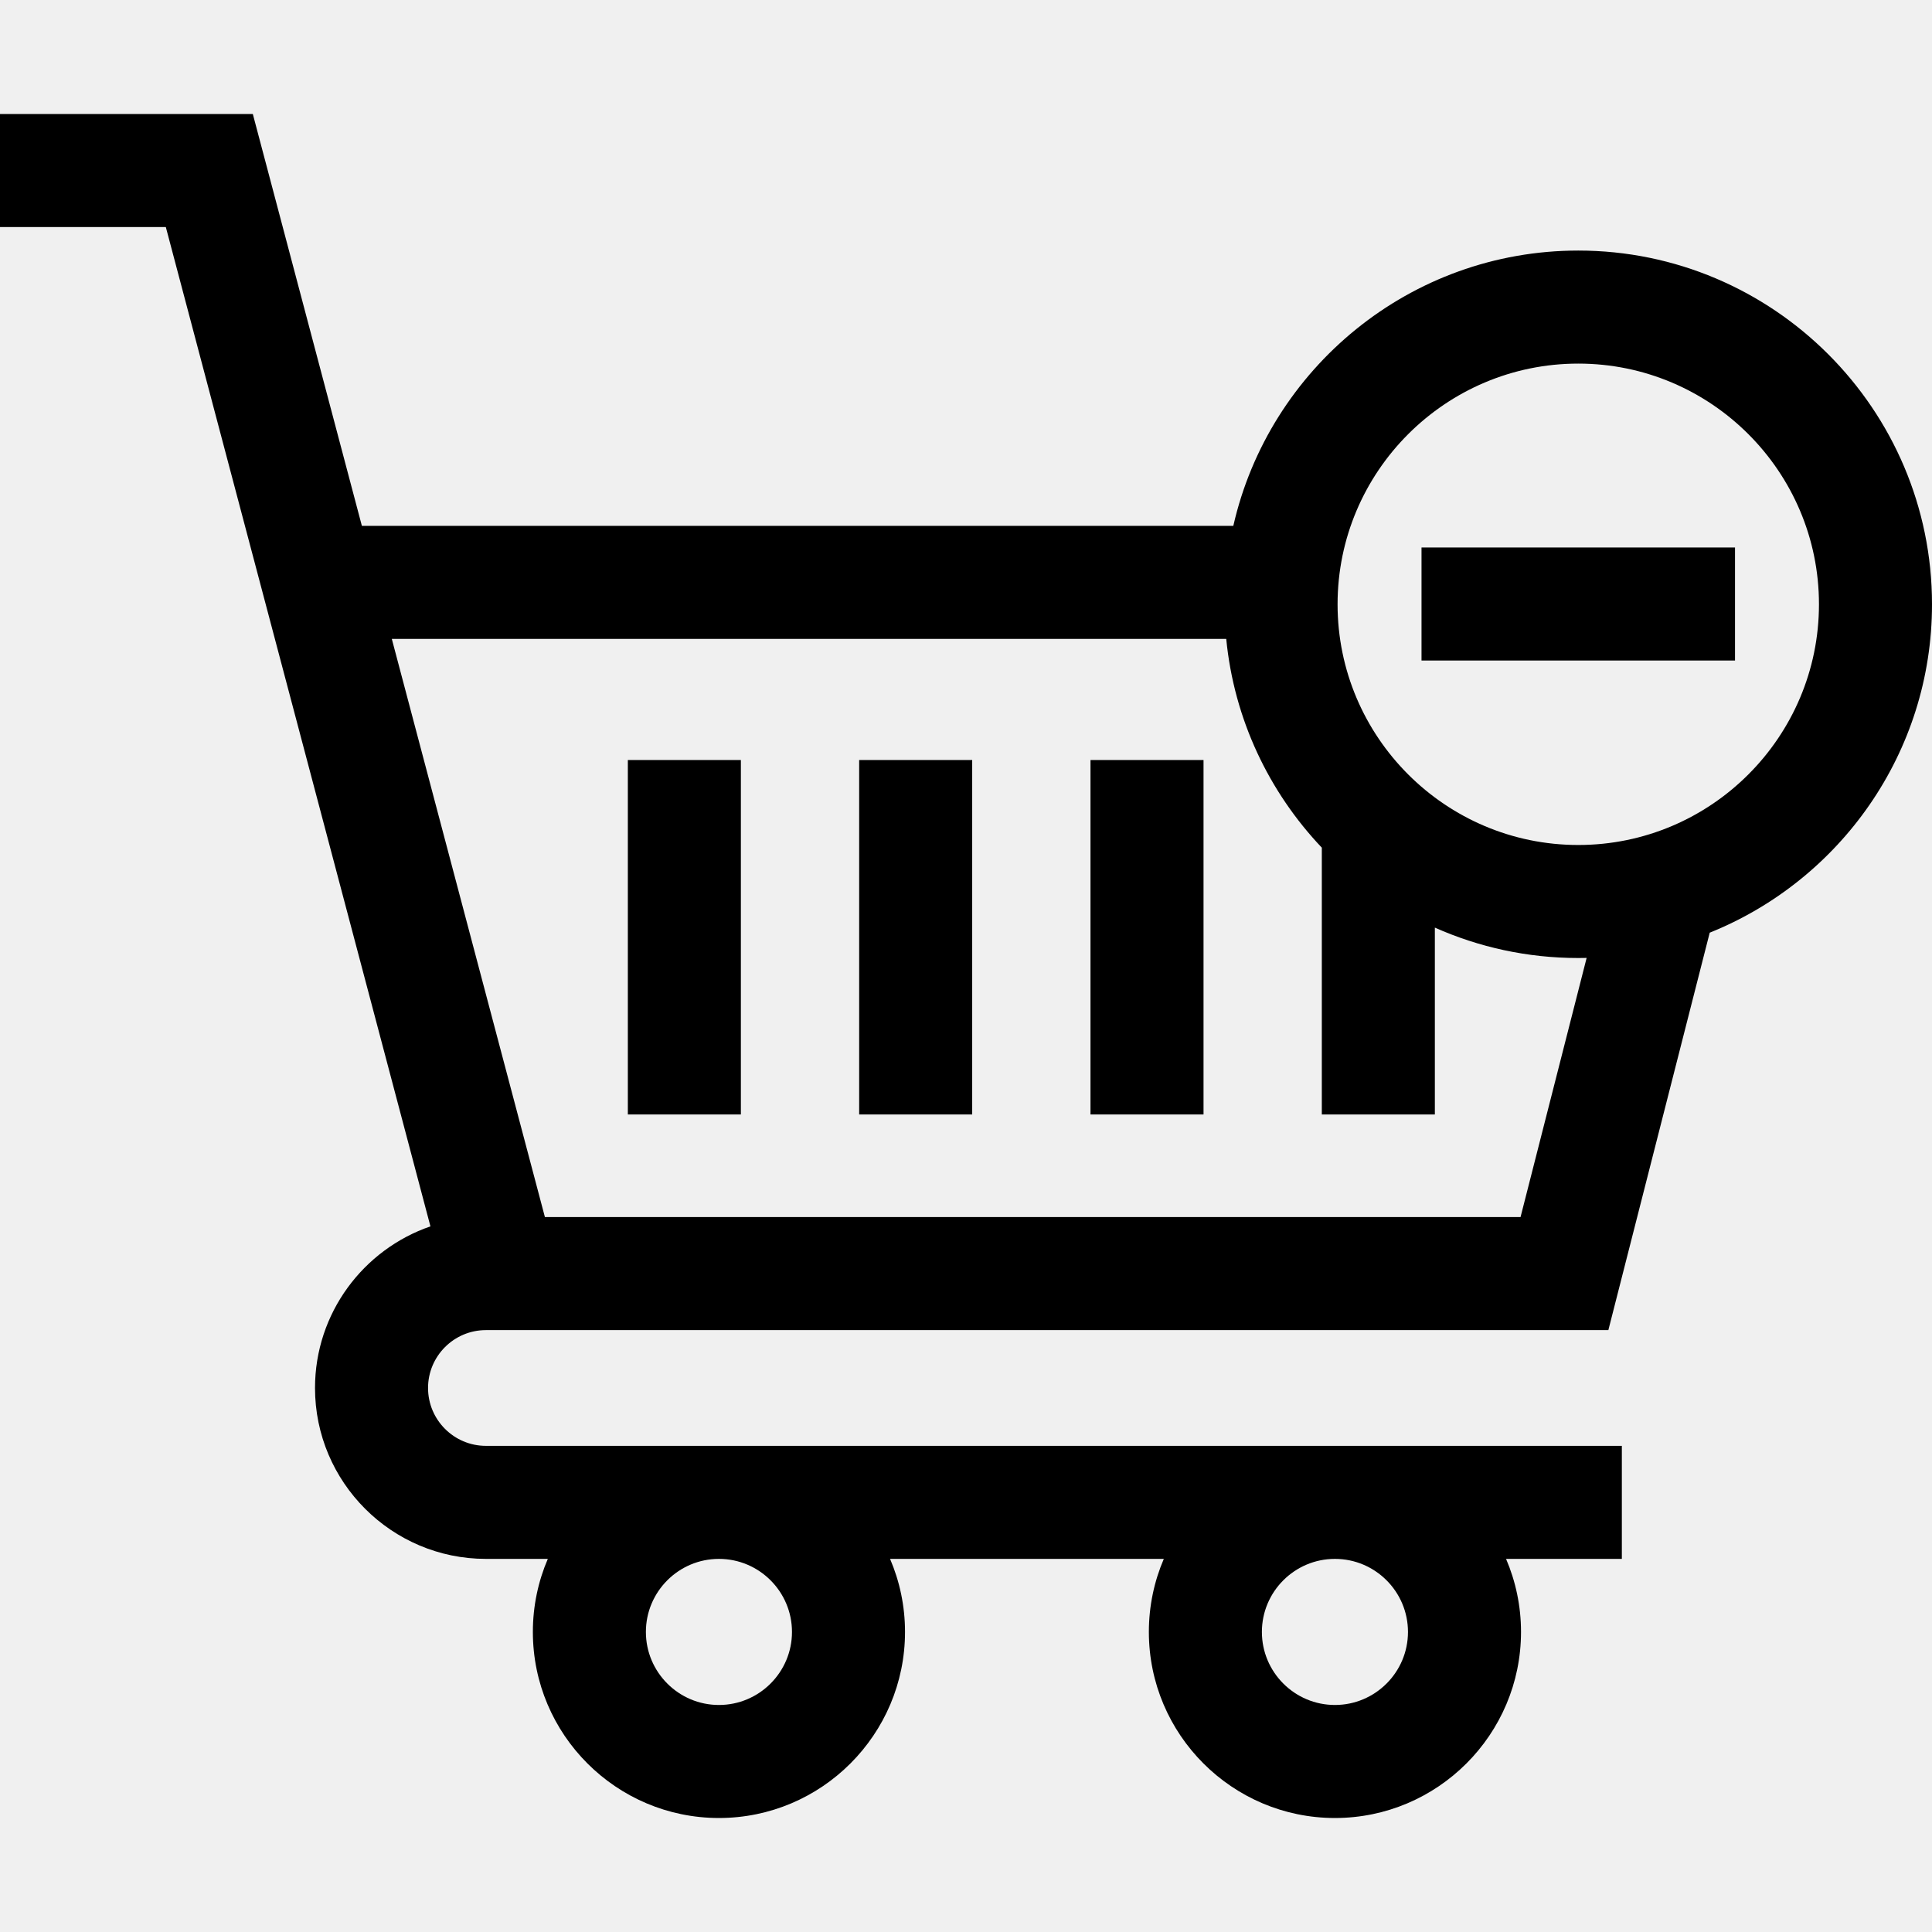
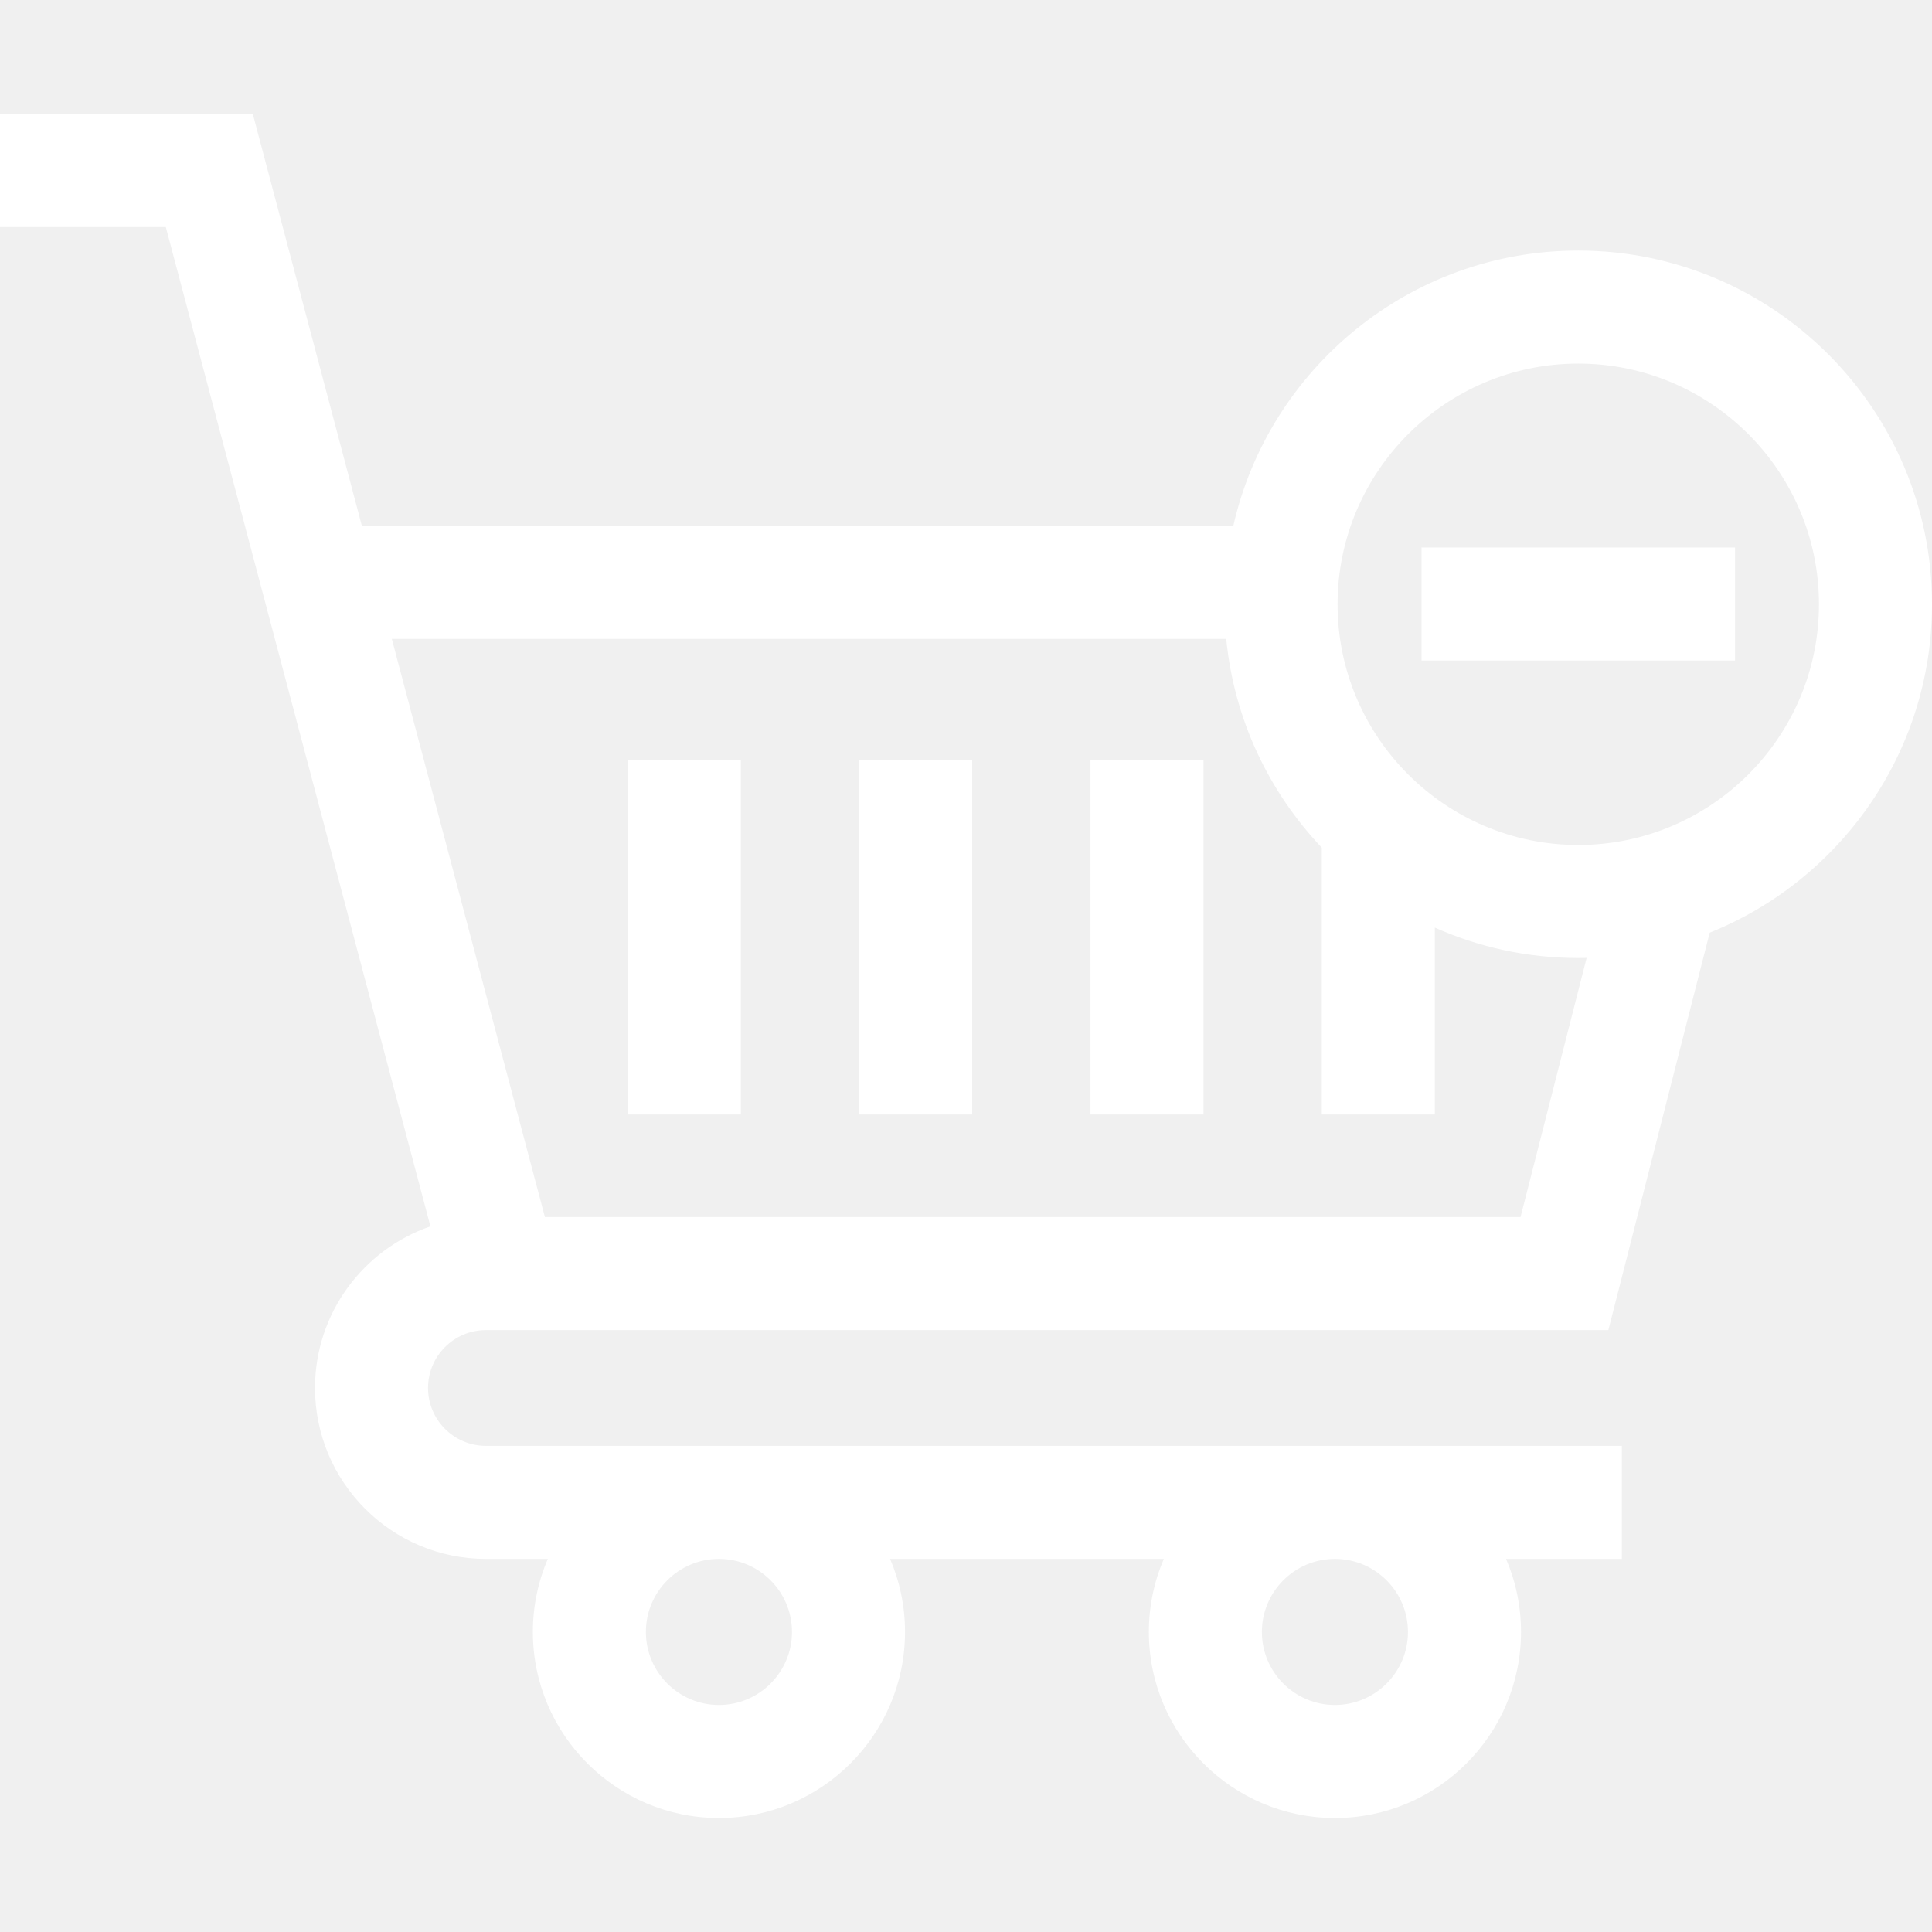
<svg xmlns="http://www.w3.org/2000/svg" version="1.1" id="Capa_1" x="0px" y="0px" viewBox="0 0 512.764 512.764" style="enable-background:new 0 0 512.764 512.764;" xml:space="preserve" width="512" height="512">
-   <g>
+   <g fill="#fff">
    <path d="M128.964,353.019h297.904l26.901-105.48c34.541-13.876,58.995-47.712,58.995-87.156c0-51.767-42.115-93.882-93.882-93.882   c-44.614,0-82.056,31.282-91.552,73.063H96.044L67.099,30.254H0v30h44.009l70.232,265.231   c-17.804,6.129-30.636,23.035-30.636,42.893c0,25.011,20.348,45.359,45.359,45.359h16.43c-2.552,5.955-3.969,12.507-3.969,19.386   c0,27.231,22.154,49.386,49.386,49.386s49.386-22.154,49.386-49.386c0-6.878-1.417-13.43-3.969-19.386h72.655   c-2.552,5.955-3.969,12.507-3.969,19.386c0,27.231,22.154,49.386,49.386,49.386s49.386-22.154,49.386-49.386   c0-6.878-1.417-13.43-3.969-19.386h30.731v-30H128.964c-8.469,0-15.359-6.89-15.359-15.359S120.495,353.019,128.964,353.019z    M210.196,433.124c0,10.689-8.696,19.386-19.386,19.386s-19.386-8.696-19.386-19.386s8.696-19.386,19.386-19.386   S210.196,422.434,210.196,433.124z M373.685,433.124c0,10.689-8.696,19.386-19.386,19.386s-19.386-8.696-19.386-19.386   s8.696-19.386,19.386-19.386S373.685,422.434,373.685,433.124z M418.882,96.501c35.225,0,63.882,28.657,63.882,63.882   s-28.657,63.882-63.882,63.882S355,195.607,355,160.383S383.657,96.501,418.882,96.501z M325.45,169.564   c2.084,21.367,11.358,40.657,25.368,55.413v70.81h30v-49.594c11.641,5.184,24.521,8.071,38.064,8.071   c0.742,0,1.481-0.011,2.219-0.028l-17.541,68.782H144.621l-40.634-153.454H325.45z" />
    <rect x="166.632" y="201.713" width="30" height="94.074" />
    <rect x="228.027" y="201.713" width="30" height="94.074" />
    <rect x="289.423" y="201.713" width="30" height="94.074" />
    <rect x="377.28" y="145.306" width="83.203" height="30" />
  </g>
</svg>
